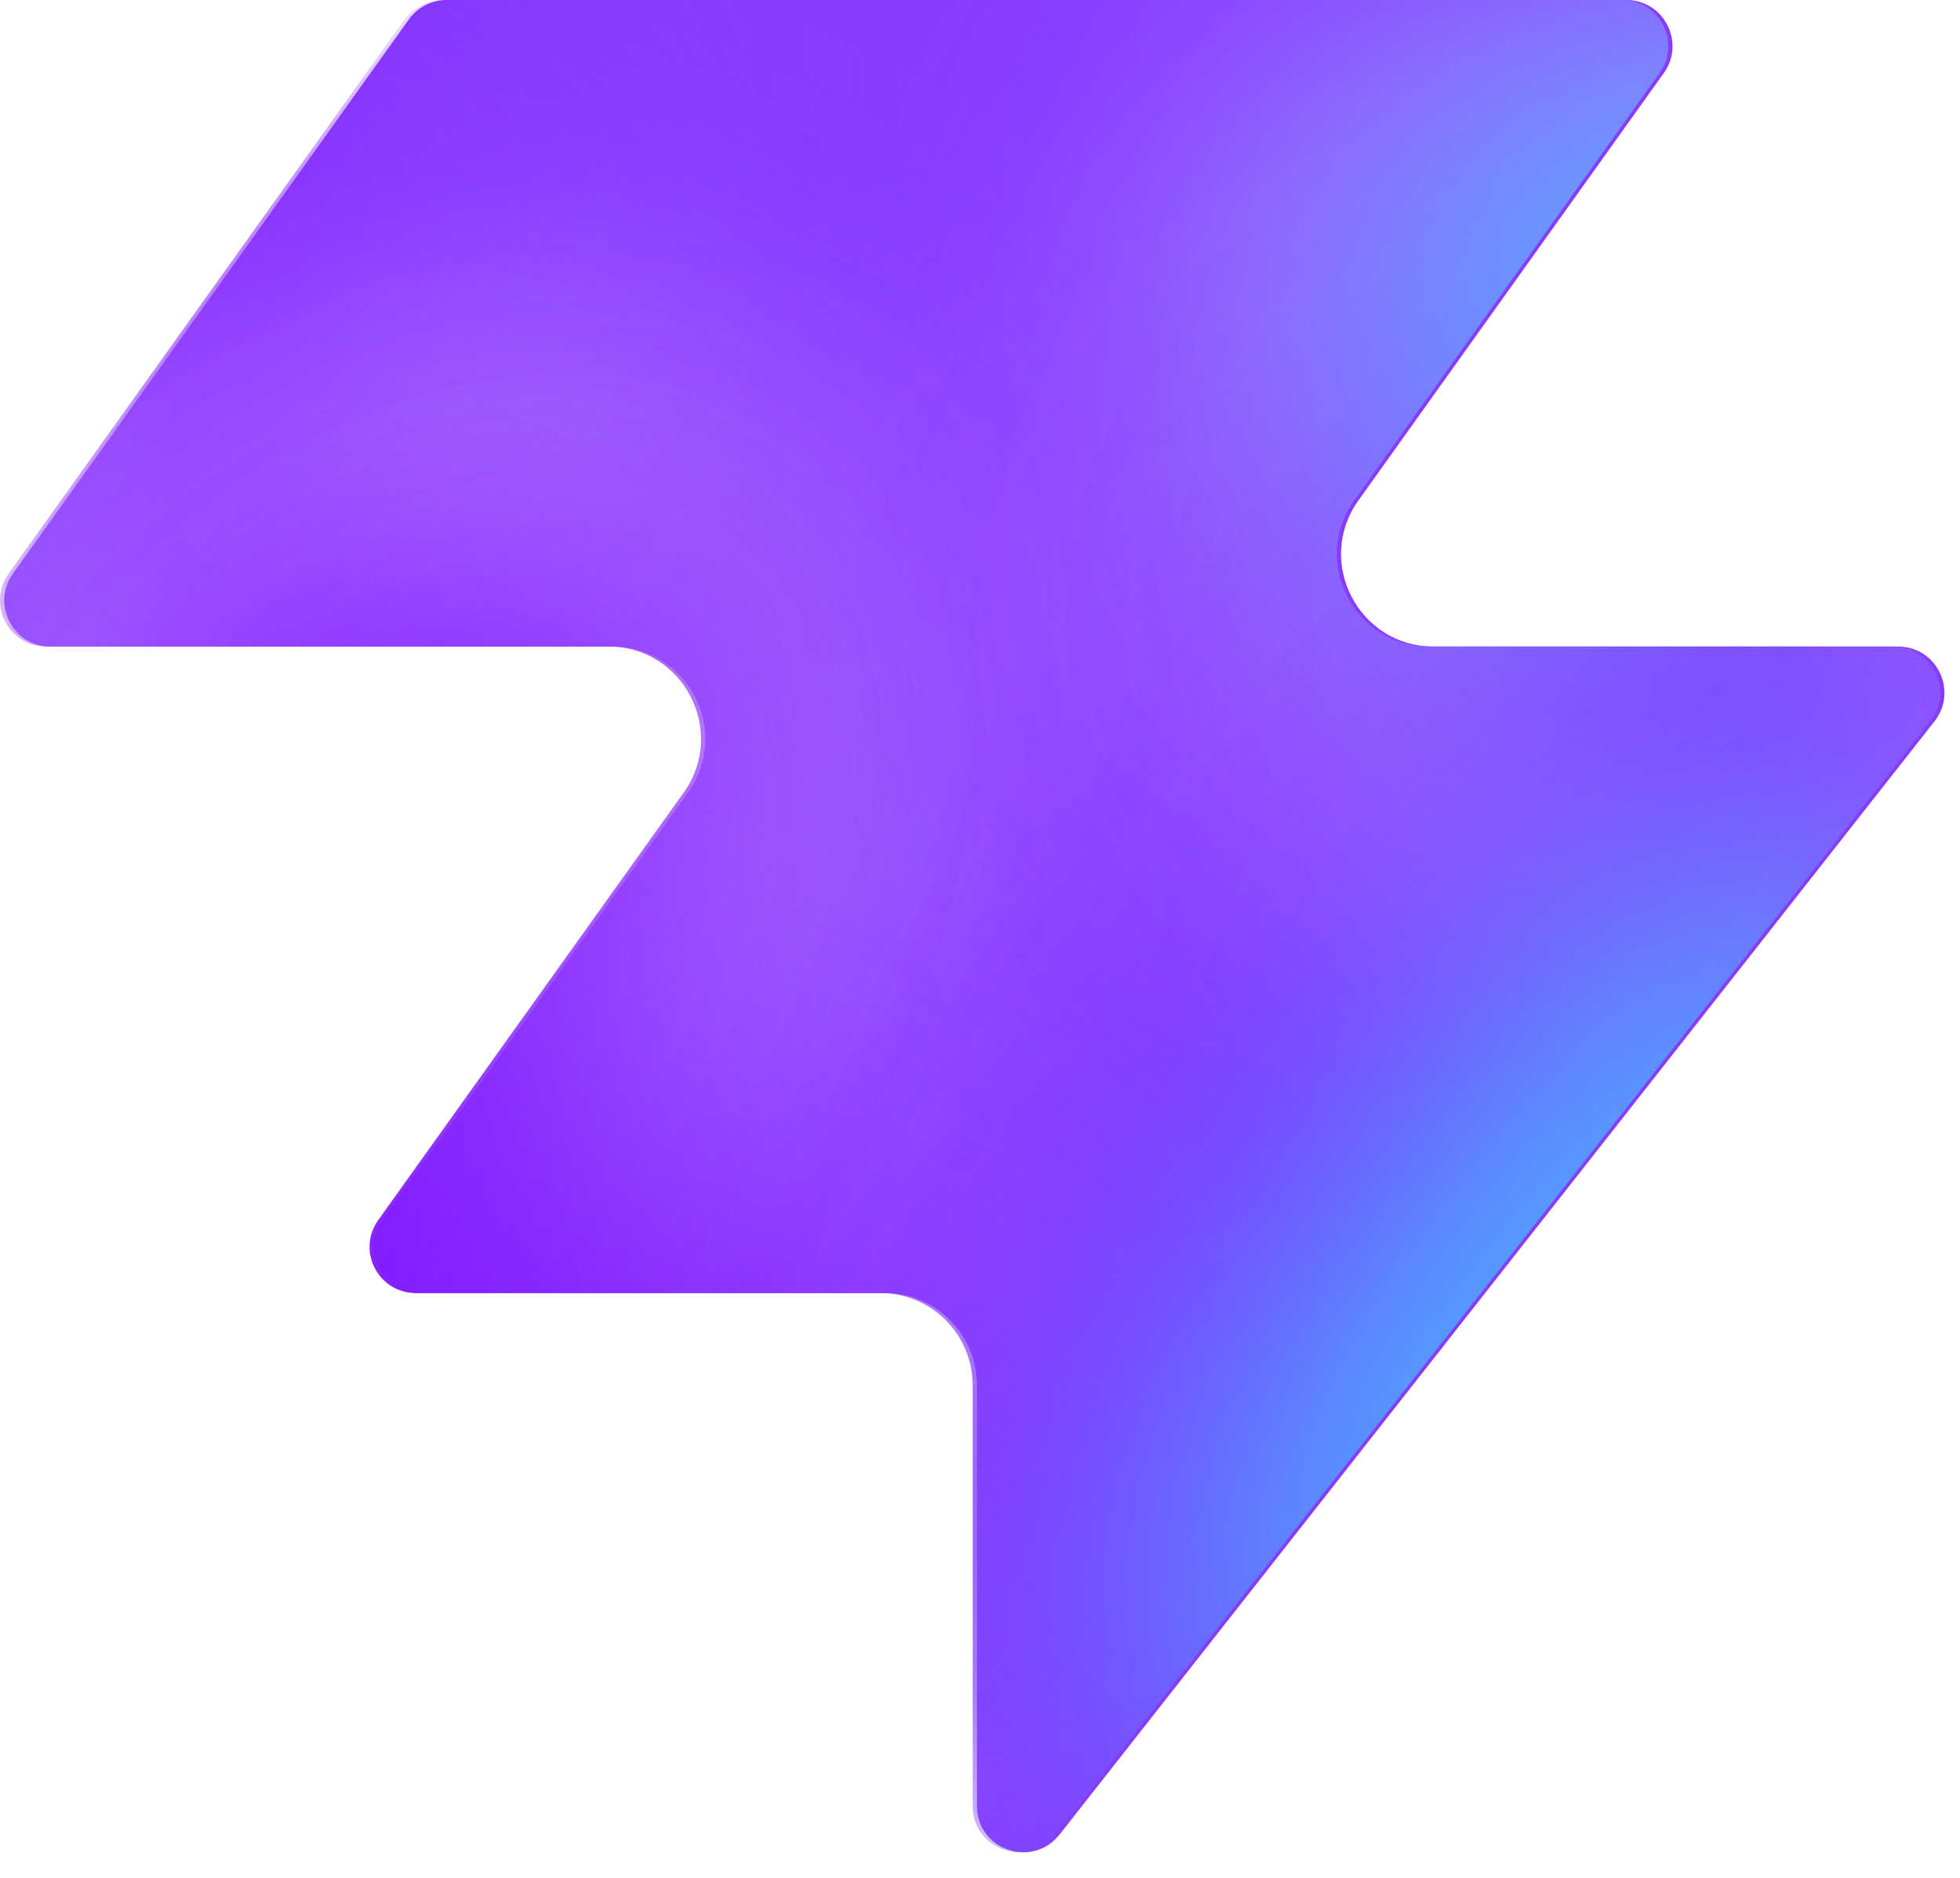
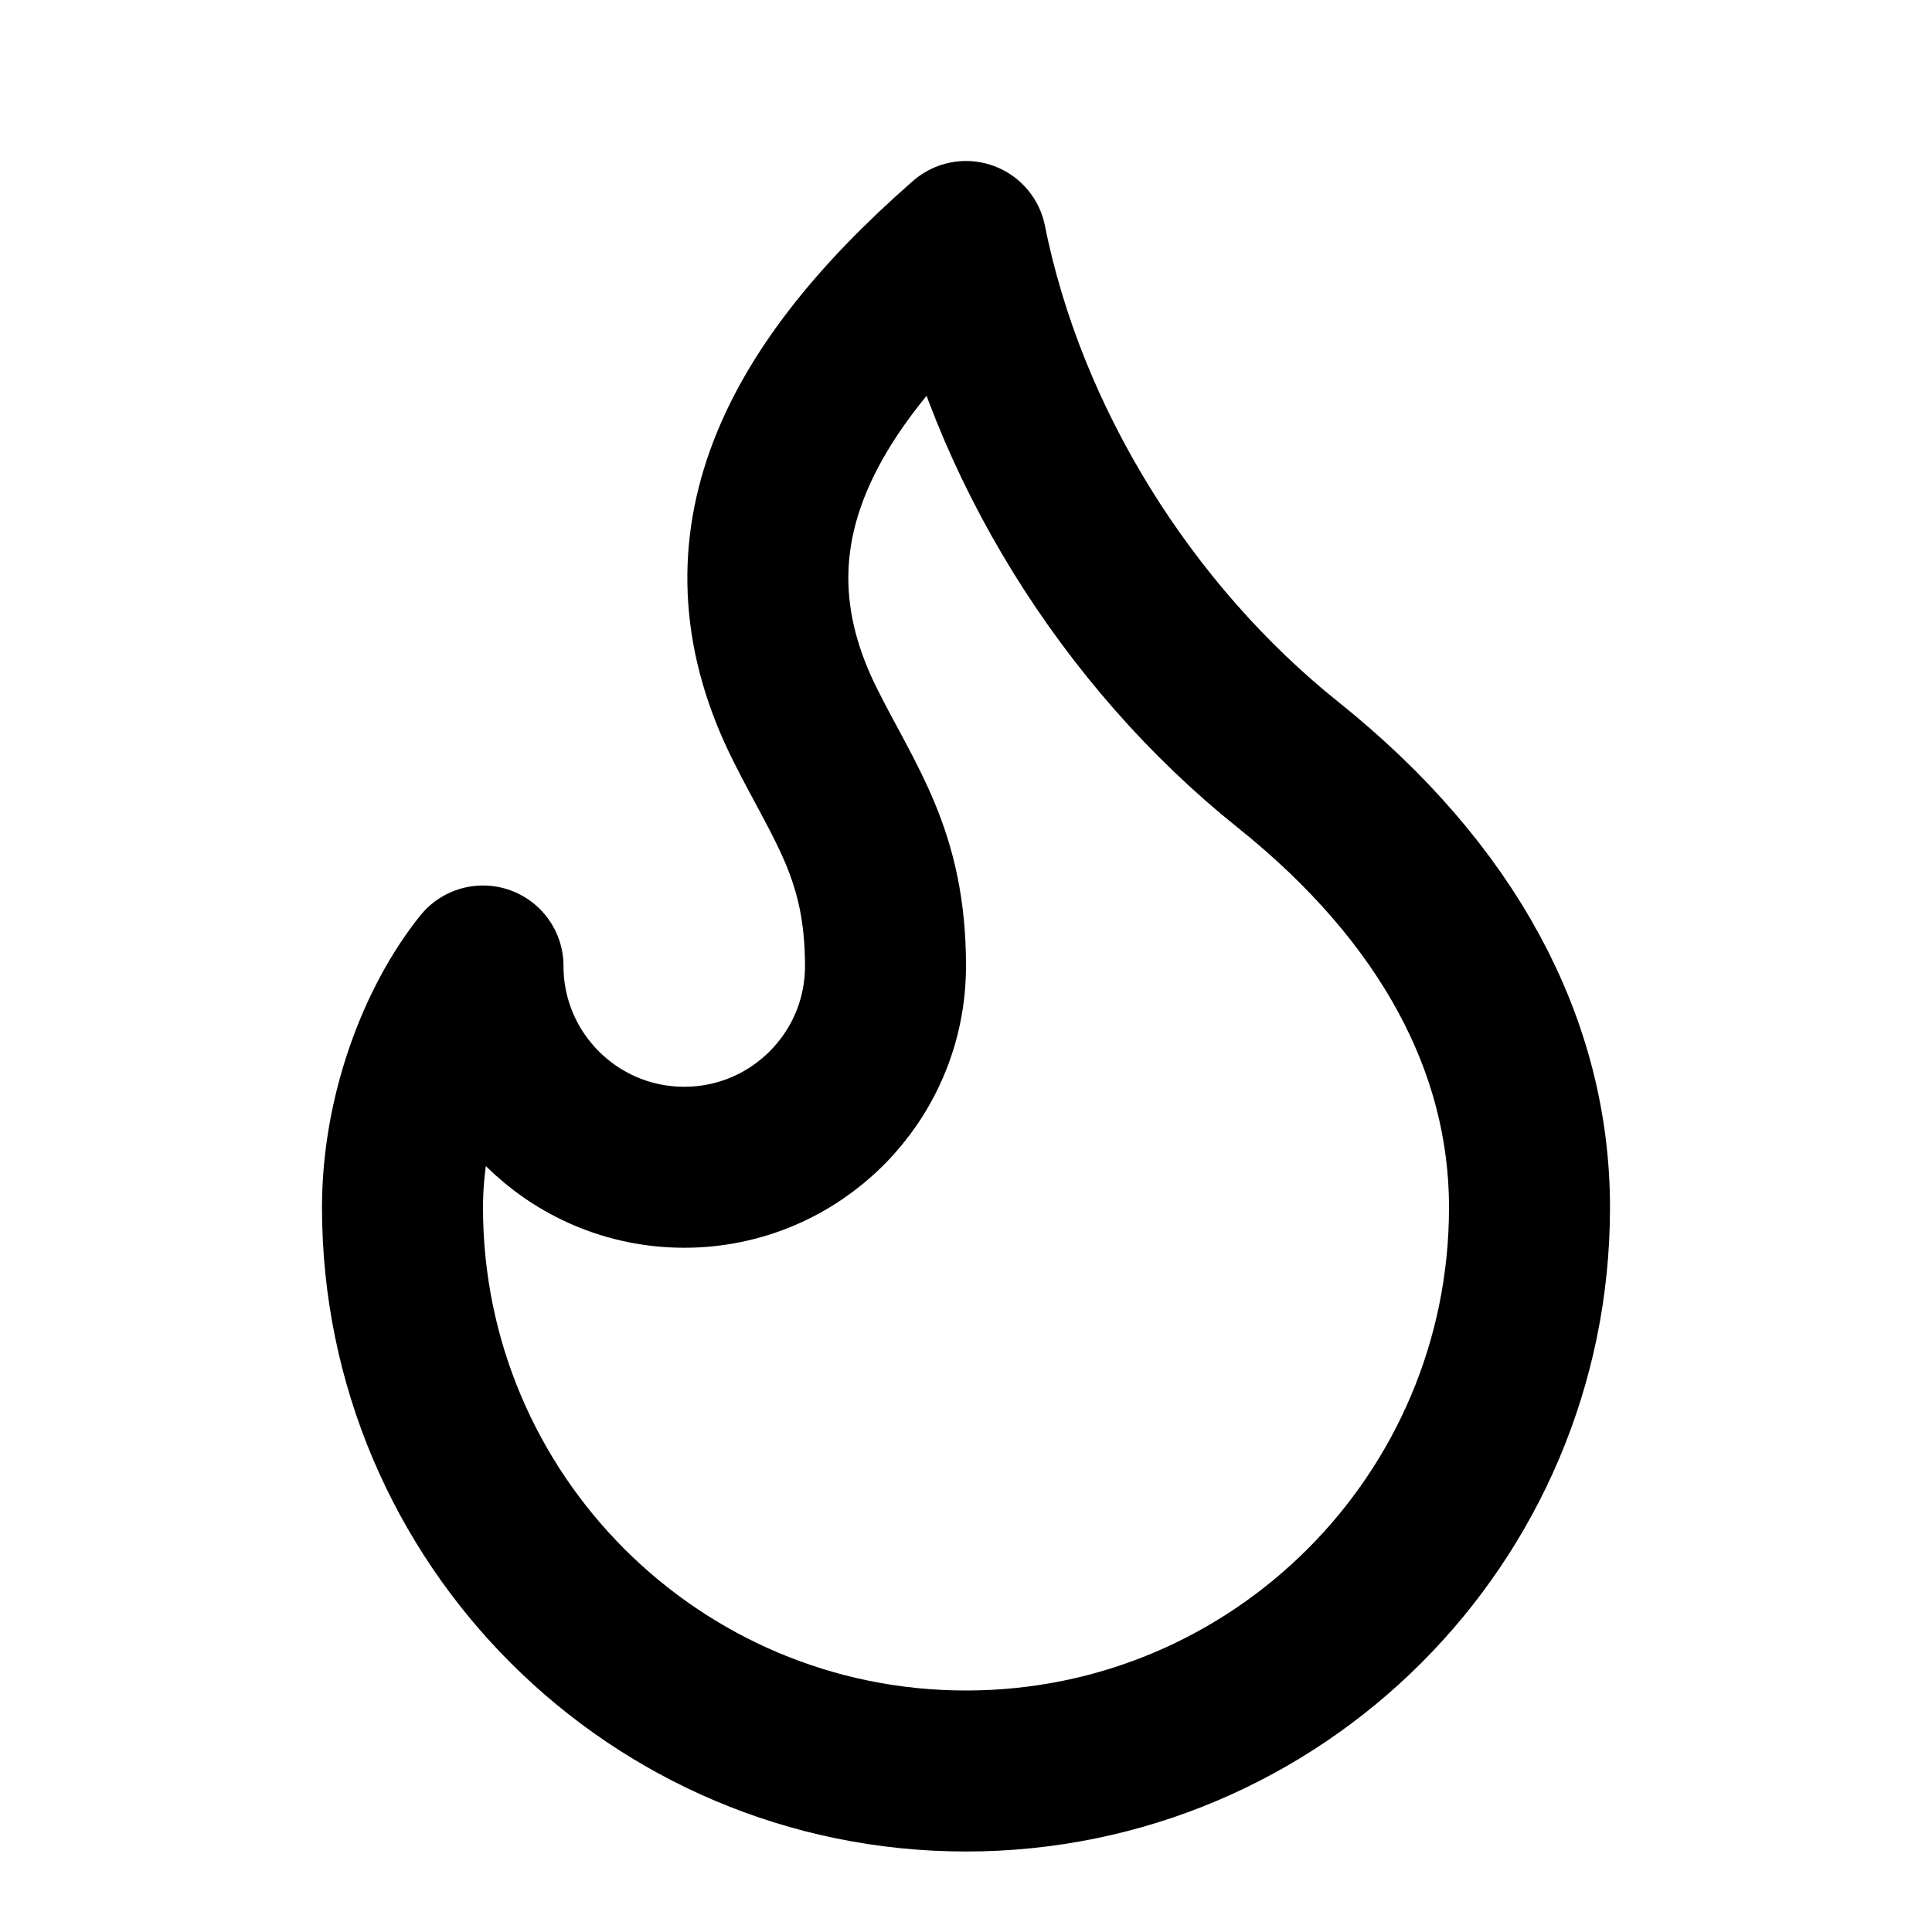
- <svg xmlns="http://www.w3.org/2000/svg" width="48" height="46" fill="none" viewBox="0 0 48 46">
-   <path fill="#863bff" d="M25.946 44.938c-.664.845-2.021.375-2.021-.698V33.937a2.26 2.26 0 0 0-2.262-2.262H10.287c-.92 0-1.456-1.04-.92-1.788l7.48-10.471c1.07-1.497 0-3.578-1.842-3.578H1.237c-.92 0-1.456-1.04-.92-1.788L10.013.474c.214-.297.556-.474.92-.474h28.894c.92 0 1.456 1.04.92 1.788l-7.48 10.471c-1.07 1.498 0 3.579 1.842 3.579h11.377c.943 0 1.473 1.088.89 1.83L25.947 44.94z" style="fill:#863bff;fill:color(display-p3 .525 .23 1);fill-opacity:1" />
-   <mask id="a" width="48" height="46" x="0" y="0" maskUnits="userSpaceOnUse" style="mask-type:alpha">
-     <path fill="#000" d="M25.842 44.938c-.664.844-2.021.375-2.021-.698V33.937a2.26 2.26 0 0 0-2.262-2.262H10.183c-.92 0-1.456-1.04-.92-1.788l7.48-10.471c1.07-1.498 0-3.579-1.842-3.579H1.133c-.92 0-1.456-1.04-.92-1.787L9.91.473c.214-.297.556-.474.92-.474h28.894c.92 0 1.456 1.04.92 1.788l-7.48 10.471c-1.07 1.498 0 3.578 1.842 3.578h11.377c.943 0 1.473 1.088.89 1.832L25.843 44.94z" style="fill:#000;fill-opacity:1" />
-   </mask>
-   <g mask="url(#a)">
-     <g filter="url(#b)">
-       <ellipse cx="5.508" cy="14.704" fill="#ede6ff" rx="5.508" ry="14.704" style="fill:#ede6ff;fill:color(display-p3 .927 .903 1);fill-opacity:1" transform="matrix(.00324 1 1 -.00324 -4.47 31.516)" />
-     </g>
-     <g filter="url(#c)">
-       <ellipse cx="10.399" cy="29.851" fill="#ede6ff" rx="10.399" ry="29.851" style="fill:#ede6ff;fill:color(display-p3 .927 .903 1);fill-opacity:1" transform="matrix(.00324 1 1 -.00324 -39.328 7.883)" />
-     </g>
-     <g filter="url(#d)">
-       <ellipse cx="5.508" cy="30.487" fill="#7e14ff" rx="5.508" ry="30.487" style="fill:#7e14ff;fill:color(display-p3 .492 .077 1);fill-opacity:1" transform="rotate(89.814 -25.913 -14.639)scale(1 -1)" />
-     </g>
-     <g filter="url(#e)">
-       <ellipse cx="5.508" cy="30.599" fill="#7e14ff" rx="5.508" ry="30.599" style="fill:#7e14ff;fill:color(display-p3 .492 .077 1);fill-opacity:1" transform="rotate(89.814 -32.644 -3.334)scale(1 -1)" />
-     </g>
-     <g filter="url(#f)">
-       <ellipse cx="5.508" cy="30.599" fill="#7e14ff" rx="5.508" ry="30.599" style="fill:#7e14ff;fill:color(display-p3 .492 .077 1);fill-opacity:1" transform="matrix(.00324 1 1 -.00324 -34.34 30.47)" />
-     </g>
-     <g filter="url(#g)">
-       <ellipse cx="14.072" cy="22.078" fill="#ede6ff" rx="14.072" ry="22.078" style="fill:#ede6ff;fill:color(display-p3 .927 .903 1);fill-opacity:1" transform="rotate(93.35 24.506 48.493)scale(-1 1)" />
-     </g>
-     <g filter="url(#h)">
-       <ellipse cx="3.47" cy="21.501" fill="#7e14ff" rx="3.47" ry="21.501" style="fill:#7e14ff;fill:color(display-p3 .492 .077 1);fill-opacity:1" transform="rotate(89.009 28.708 47.59)scale(-1 1)" />
-     </g>
-     <g filter="url(#i)">
-       <ellipse cx="3.47" cy="21.501" fill="#7e14ff" rx="3.47" ry="21.501" style="fill:#7e14ff;fill:color(display-p3 .492 .077 1);fill-opacity:1" transform="rotate(89.009 28.708 47.59)scale(-1 1)" />
-     </g>
-     <g filter="url(#j)">
-       <ellipse cx=".387" cy="8.972" fill="#7e14ff" rx="4.407" ry="29.108" style="fill:#7e14ff;fill:color(display-p3 .492 .077 1);fill-opacity:1" transform="rotate(39.51 .387 8.972)" />
-     </g>
-     <g filter="url(#k)">
-       <ellipse cx="47.523" cy="-6.092" fill="#7e14ff" rx="4.407" ry="29.108" style="fill:#7e14ff;fill:color(display-p3 .492 .077 1);fill-opacity:1" transform="rotate(37.892 47.523 -6.092)" />
-     </g>
-     <g filter="url(#l)">
-       <ellipse cx="41.412" cy="6.333" fill="#47bfff" rx="5.971" ry="9.665" style="fill:#47bfff;fill:color(display-p3 .28 .748 1);fill-opacity:1" transform="rotate(37.892 41.412 6.333)" />
-     </g>
-     <g filter="url(#m)">
-       <ellipse cx="-1.879" cy="38.332" fill="#7e14ff" rx="4.407" ry="29.108" style="fill:#7e14ff;fill:color(display-p3 .492 .077 1);fill-opacity:1" transform="rotate(37.892 -1.88 38.332)" />
-     </g>
-     <g filter="url(#n)">
-       <ellipse cx="-1.879" cy="38.332" fill="#7e14ff" rx="4.407" ry="29.108" style="fill:#7e14ff;fill:color(display-p3 .492 .077 1);fill-opacity:1" transform="rotate(37.892 -1.88 38.332)" />
-     </g>
-     <g filter="url(#o)">
-       <ellipse cx="35.651" cy="29.907" fill="#7e14ff" rx="4.407" ry="29.108" style="fill:#7e14ff;fill:color(display-p3 .492 .077 1);fill-opacity:1" transform="rotate(37.892 35.651 29.907)" />
-     </g>
-     <g filter="url(#p)">
-       <ellipse cx="38.418" cy="32.4" fill="#47bfff" rx="5.971" ry="15.297" style="fill:#47bfff;fill:color(display-p3 .28 .748 1);fill-opacity:1" transform="rotate(37.892 38.418 32.4)" />
-     </g>
-   </g>
-   <defs>
-     <filter id="b" width="60.045" height="41.654" x="-19.77" y="16.149" color-interpolation-filters="sRGB" filterUnits="userSpaceOnUse">
-       <feFlood flood-opacity="0" result="BackgroundImageFix" />
-       <feBlend in="SourceGraphic" in2="BackgroundImageFix" result="shape" />
-       <feGaussianBlur result="effect1_foregroundBlur_2002_17158" stdDeviation="7.659" />
-     </filter>
-     <filter id="c" width="90.34" height="51.437" x="-54.613" y="-7.533" color-interpolation-filters="sRGB" filterUnits="userSpaceOnUse">
-       <feFlood flood-opacity="0" result="BackgroundImageFix" />
-       <feBlend in="SourceGraphic" in2="BackgroundImageFix" result="shape" />
-       <feGaussianBlur result="effect1_foregroundBlur_2002_17158" stdDeviation="7.659" />
-     </filter>
-     <filter id="d" width="79.355" height="29.4" x="-49.64" y="2.03" color-interpolation-filters="sRGB" filterUnits="userSpaceOnUse">
-       <feFlood flood-opacity="0" result="BackgroundImageFix" />
-       <feBlend in="SourceGraphic" in2="BackgroundImageFix" result="shape" />
-       <feGaussianBlur result="effect1_foregroundBlur_2002_17158" stdDeviation="4.596" />
-     </filter>
-     <filter id="e" width="79.579" height="29.4" x="-45.045" y="20.029" color-interpolation-filters="sRGB" filterUnits="userSpaceOnUse">
-       <feFlood flood-opacity="0" result="BackgroundImageFix" />
-       <feBlend in="SourceGraphic" in2="BackgroundImageFix" result="shape" />
-       <feGaussianBlur result="effect1_foregroundBlur_2002_17158" stdDeviation="4.596" />
-     </filter>
-     <filter id="f" width="79.579" height="29.4" x="-43.513" y="21.178" color-interpolation-filters="sRGB" filterUnits="userSpaceOnUse">
-       <feFlood flood-opacity="0" result="BackgroundImageFix" />
-       <feBlend in="SourceGraphic" in2="BackgroundImageFix" result="shape" />
-       <feGaussianBlur result="effect1_foregroundBlur_2002_17158" stdDeviation="4.596" />
-     </filter>
-     <filter id="g" width="74.749" height="58.852" x="15.756" y="-17.901" color-interpolation-filters="sRGB" filterUnits="userSpaceOnUse">
-       <feFlood flood-opacity="0" result="BackgroundImageFix" />
-       <feBlend in="SourceGraphic" in2="BackgroundImageFix" result="shape" />
-       <feGaussianBlur result="effect1_foregroundBlur_2002_17158" stdDeviation="7.659" />
-     </filter>
-     <filter id="h" width="61.377" height="25.362" x="23.548" y="2.284" color-interpolation-filters="sRGB" filterUnits="userSpaceOnUse">
-       <feFlood flood-opacity="0" result="BackgroundImageFix" />
-       <feBlend in="SourceGraphic" in2="BackgroundImageFix" result="shape" />
-       <feGaussianBlur result="effect1_foregroundBlur_2002_17158" stdDeviation="4.596" />
-     </filter>
-     <filter id="i" width="61.377" height="25.362" x="23.548" y="2.284" color-interpolation-filters="sRGB" filterUnits="userSpaceOnUse">
-       <feFlood flood-opacity="0" result="BackgroundImageFix" />
-       <feBlend in="SourceGraphic" in2="BackgroundImageFix" result="shape" />
-       <feGaussianBlur result="effect1_foregroundBlur_2002_17158" stdDeviation="4.596" />
-     </filter>
-     <filter id="j" width="56.045" height="63.649" x="-27.636" y="-22.853" color-interpolation-filters="sRGB" filterUnits="userSpaceOnUse">
-       <feFlood flood-opacity="0" result="BackgroundImageFix" />
-       <feBlend in="SourceGraphic" in2="BackgroundImageFix" result="shape" />
-       <feGaussianBlur result="effect1_foregroundBlur_2002_17158" stdDeviation="4.596" />
-     </filter>
-     <filter id="k" width="54.814" height="64.646" x="20.116" y="-38.415" color-interpolation-filters="sRGB" filterUnits="userSpaceOnUse">
-       <feFlood flood-opacity="0" result="BackgroundImageFix" />
-       <feBlend in="SourceGraphic" in2="BackgroundImageFix" result="shape" />
-       <feGaussianBlur result="effect1_foregroundBlur_2002_17158" stdDeviation="4.596" />
-     </filter>
-     <filter id="l" width="33.541" height="35.313" x="24.641" y="-11.323" color-interpolation-filters="sRGB" filterUnits="userSpaceOnUse">
-       <feFlood flood-opacity="0" result="BackgroundImageFix" />
-       <feBlend in="SourceGraphic" in2="BackgroundImageFix" result="shape" />
-       <feGaussianBlur result="effect1_foregroundBlur_2002_17158" stdDeviation="4.596" />
-     </filter>
-     <filter id="m" width="54.814" height="64.646" x="-29.286" y="6.009" color-interpolation-filters="sRGB" filterUnits="userSpaceOnUse">
-       <feFlood flood-opacity="0" result="BackgroundImageFix" />
-       <feBlend in="SourceGraphic" in2="BackgroundImageFix" result="shape" />
-       <feGaussianBlur result="effect1_foregroundBlur_2002_17158" stdDeviation="4.596" />
-     </filter>
-     <filter id="n" width="54.814" height="64.646" x="-29.286" y="6.009" color-interpolation-filters="sRGB" filterUnits="userSpaceOnUse">
-       <feFlood flood-opacity="0" result="BackgroundImageFix" />
-       <feBlend in="SourceGraphic" in2="BackgroundImageFix" result="shape" />
-       <feGaussianBlur result="effect1_foregroundBlur_2002_17158" stdDeviation="4.596" />
-     </filter>
-     <filter id="o" width="54.814" height="64.646" x="8.244" y="-2.416" color-interpolation-filters="sRGB" filterUnits="userSpaceOnUse">
-       <feFlood flood-opacity="0" result="BackgroundImageFix" />
-       <feBlend in="SourceGraphic" in2="BackgroundImageFix" result="shape" />
-       <feGaussianBlur result="effect1_foregroundBlur_2002_17158" stdDeviation="4.596" />
-     </filter>
-     <filter id="p" width="39.409" height="43.623" x="18.713" y="10.588" color-interpolation-filters="sRGB" filterUnits="userSpaceOnUse">
-       <feFlood flood-opacity="0" result="BackgroundImageFix" />
-       <feBlend in="SourceGraphic" in2="BackgroundImageFix" result="shape" />
-       <feGaussianBlur result="effect1_foregroundBlur_2002_17158" stdDeviation="4.596" />
-     </filter>
-   </defs>
+ <svg xmlns="http://www.w3.org/2000/svg" viewBox="0 0 24 24" width="32" height="32" fill="none">
+   <path d="M8.5 14.5A2.5 2.5 0 0 0 11 12c0-1.38-.5-2-1-3-1.072-2.143-.224-4.054 2-6 .5 2.5 2 4.9 4 6.5 2 1.6 3 3.5 3 5.5a7 7 0 1 1-14 0c0-1.153.433-2.294 1-3a2.5 2.5 0 0 0 2.5 2.5z" stroke="#000000" stroke-width="2" stroke-linecap="round" stroke-linejoin="round" />
</svg>
